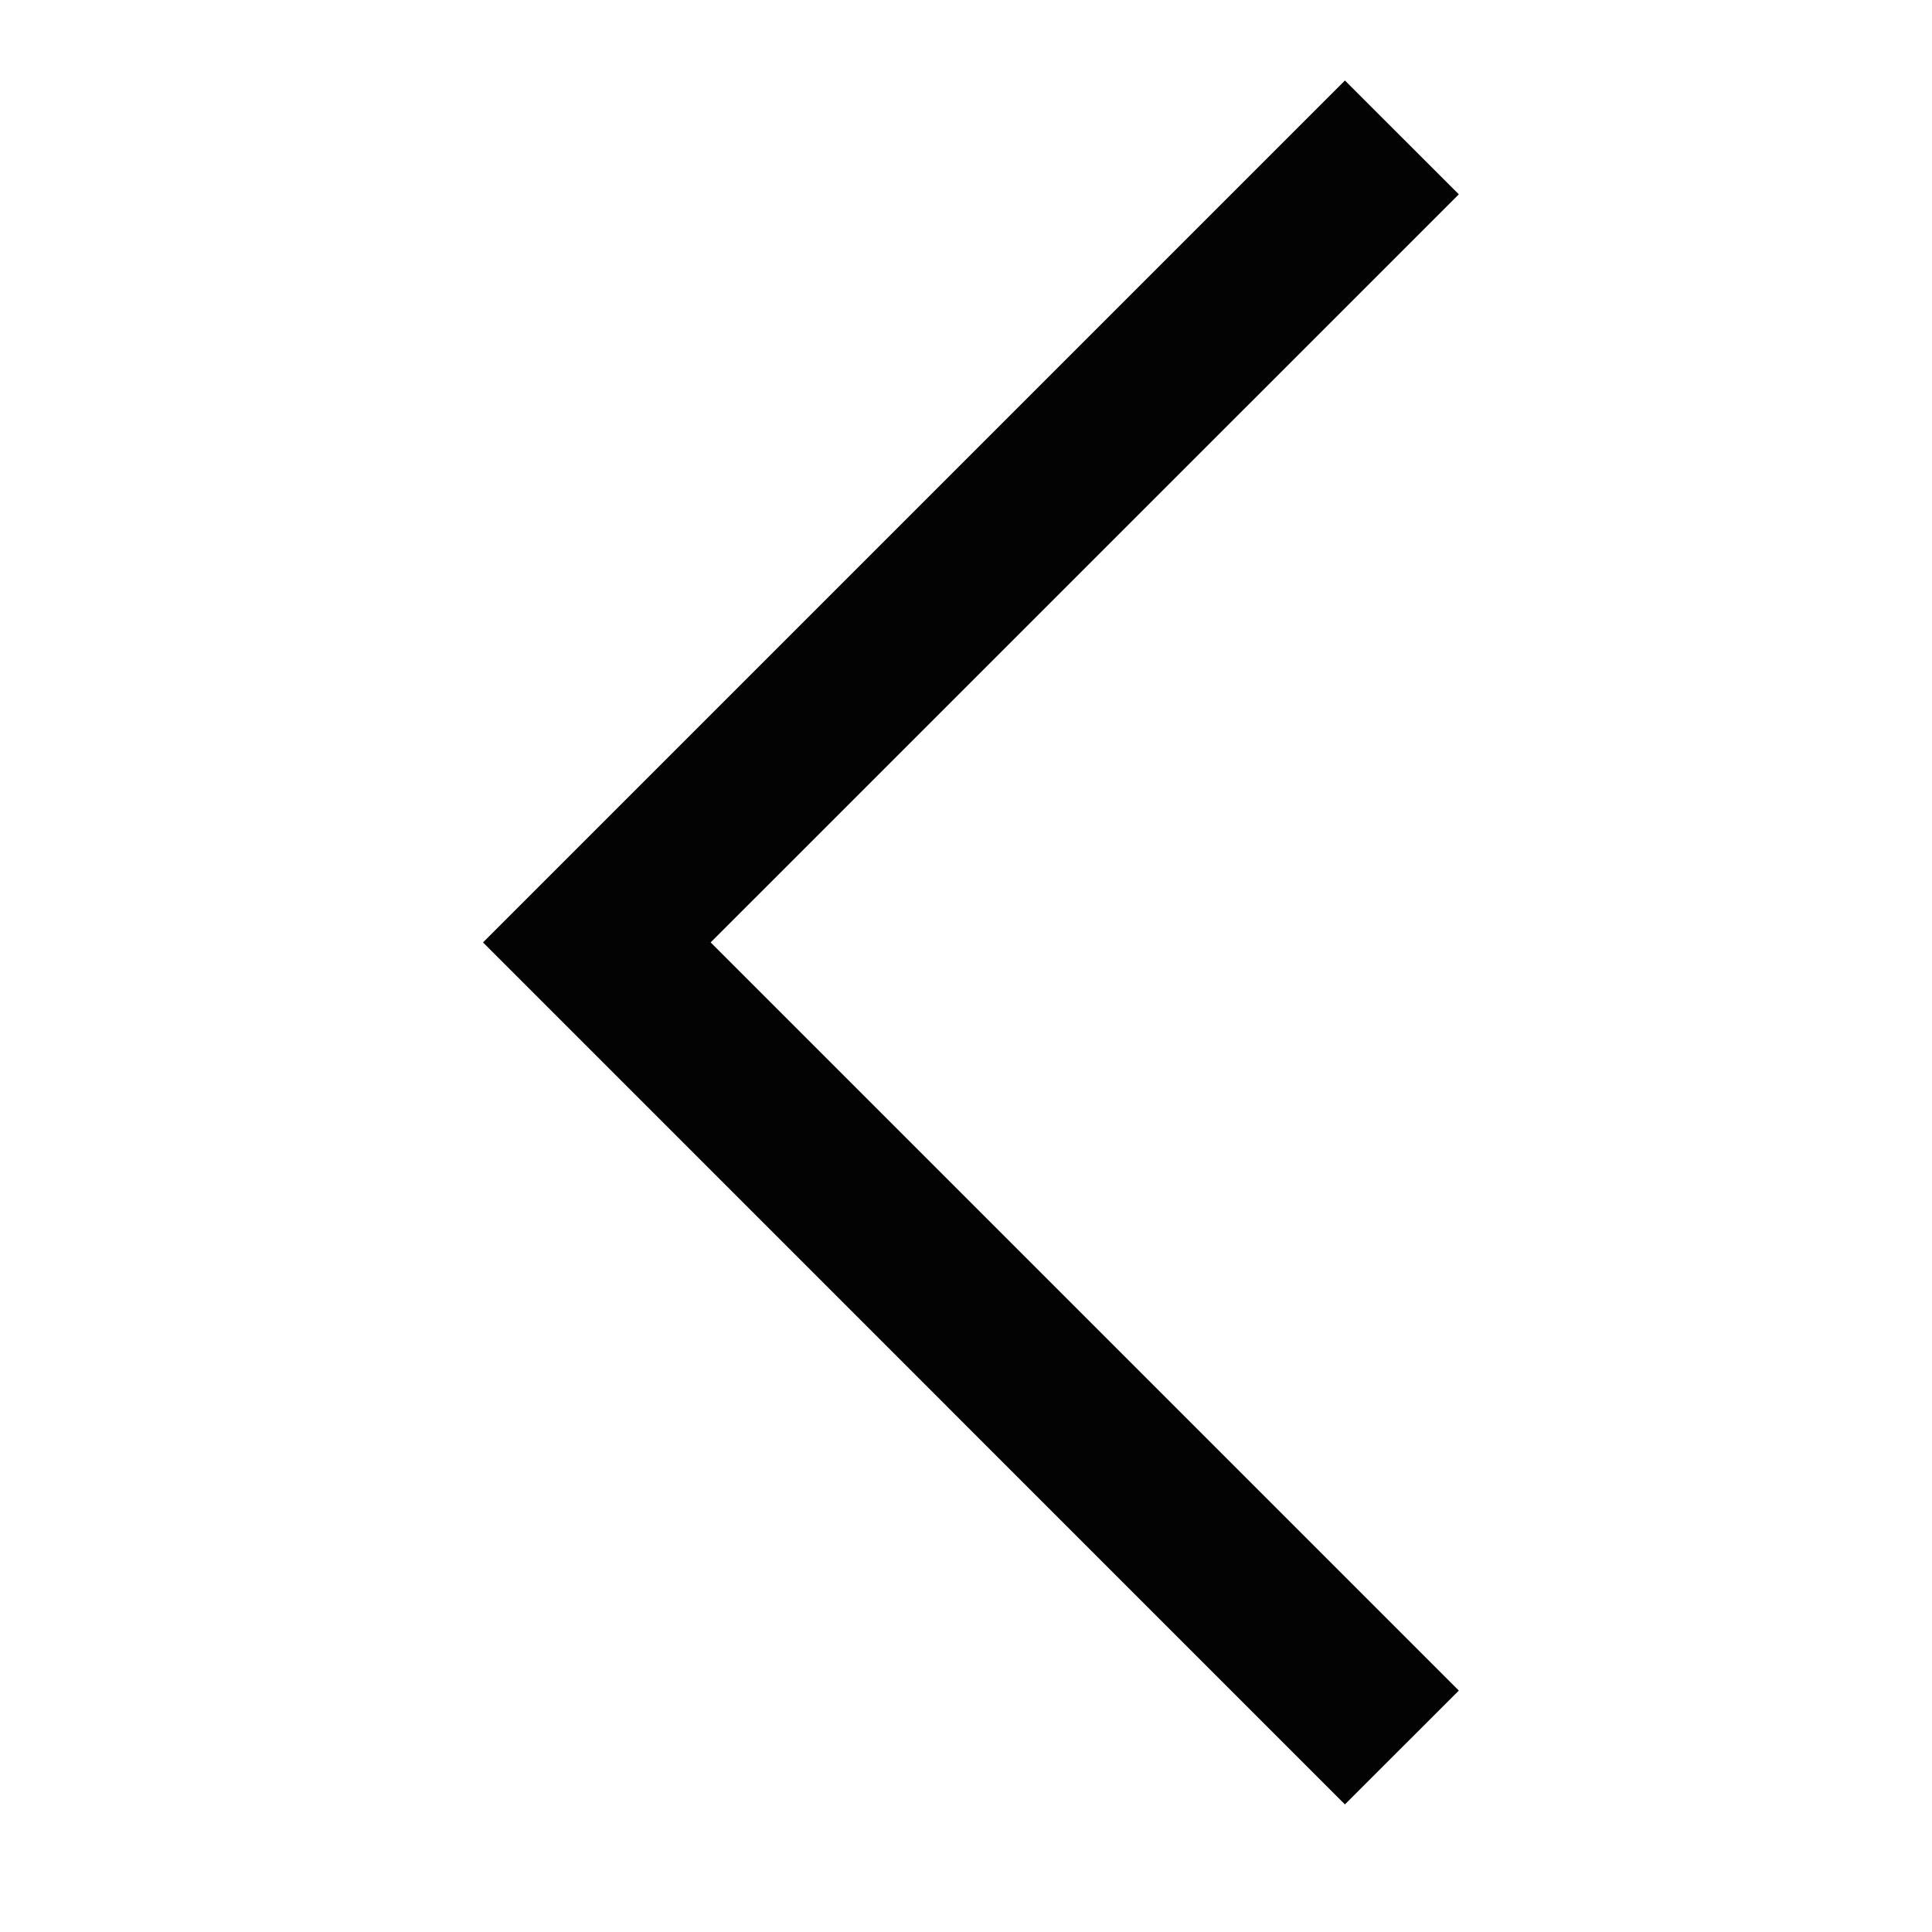
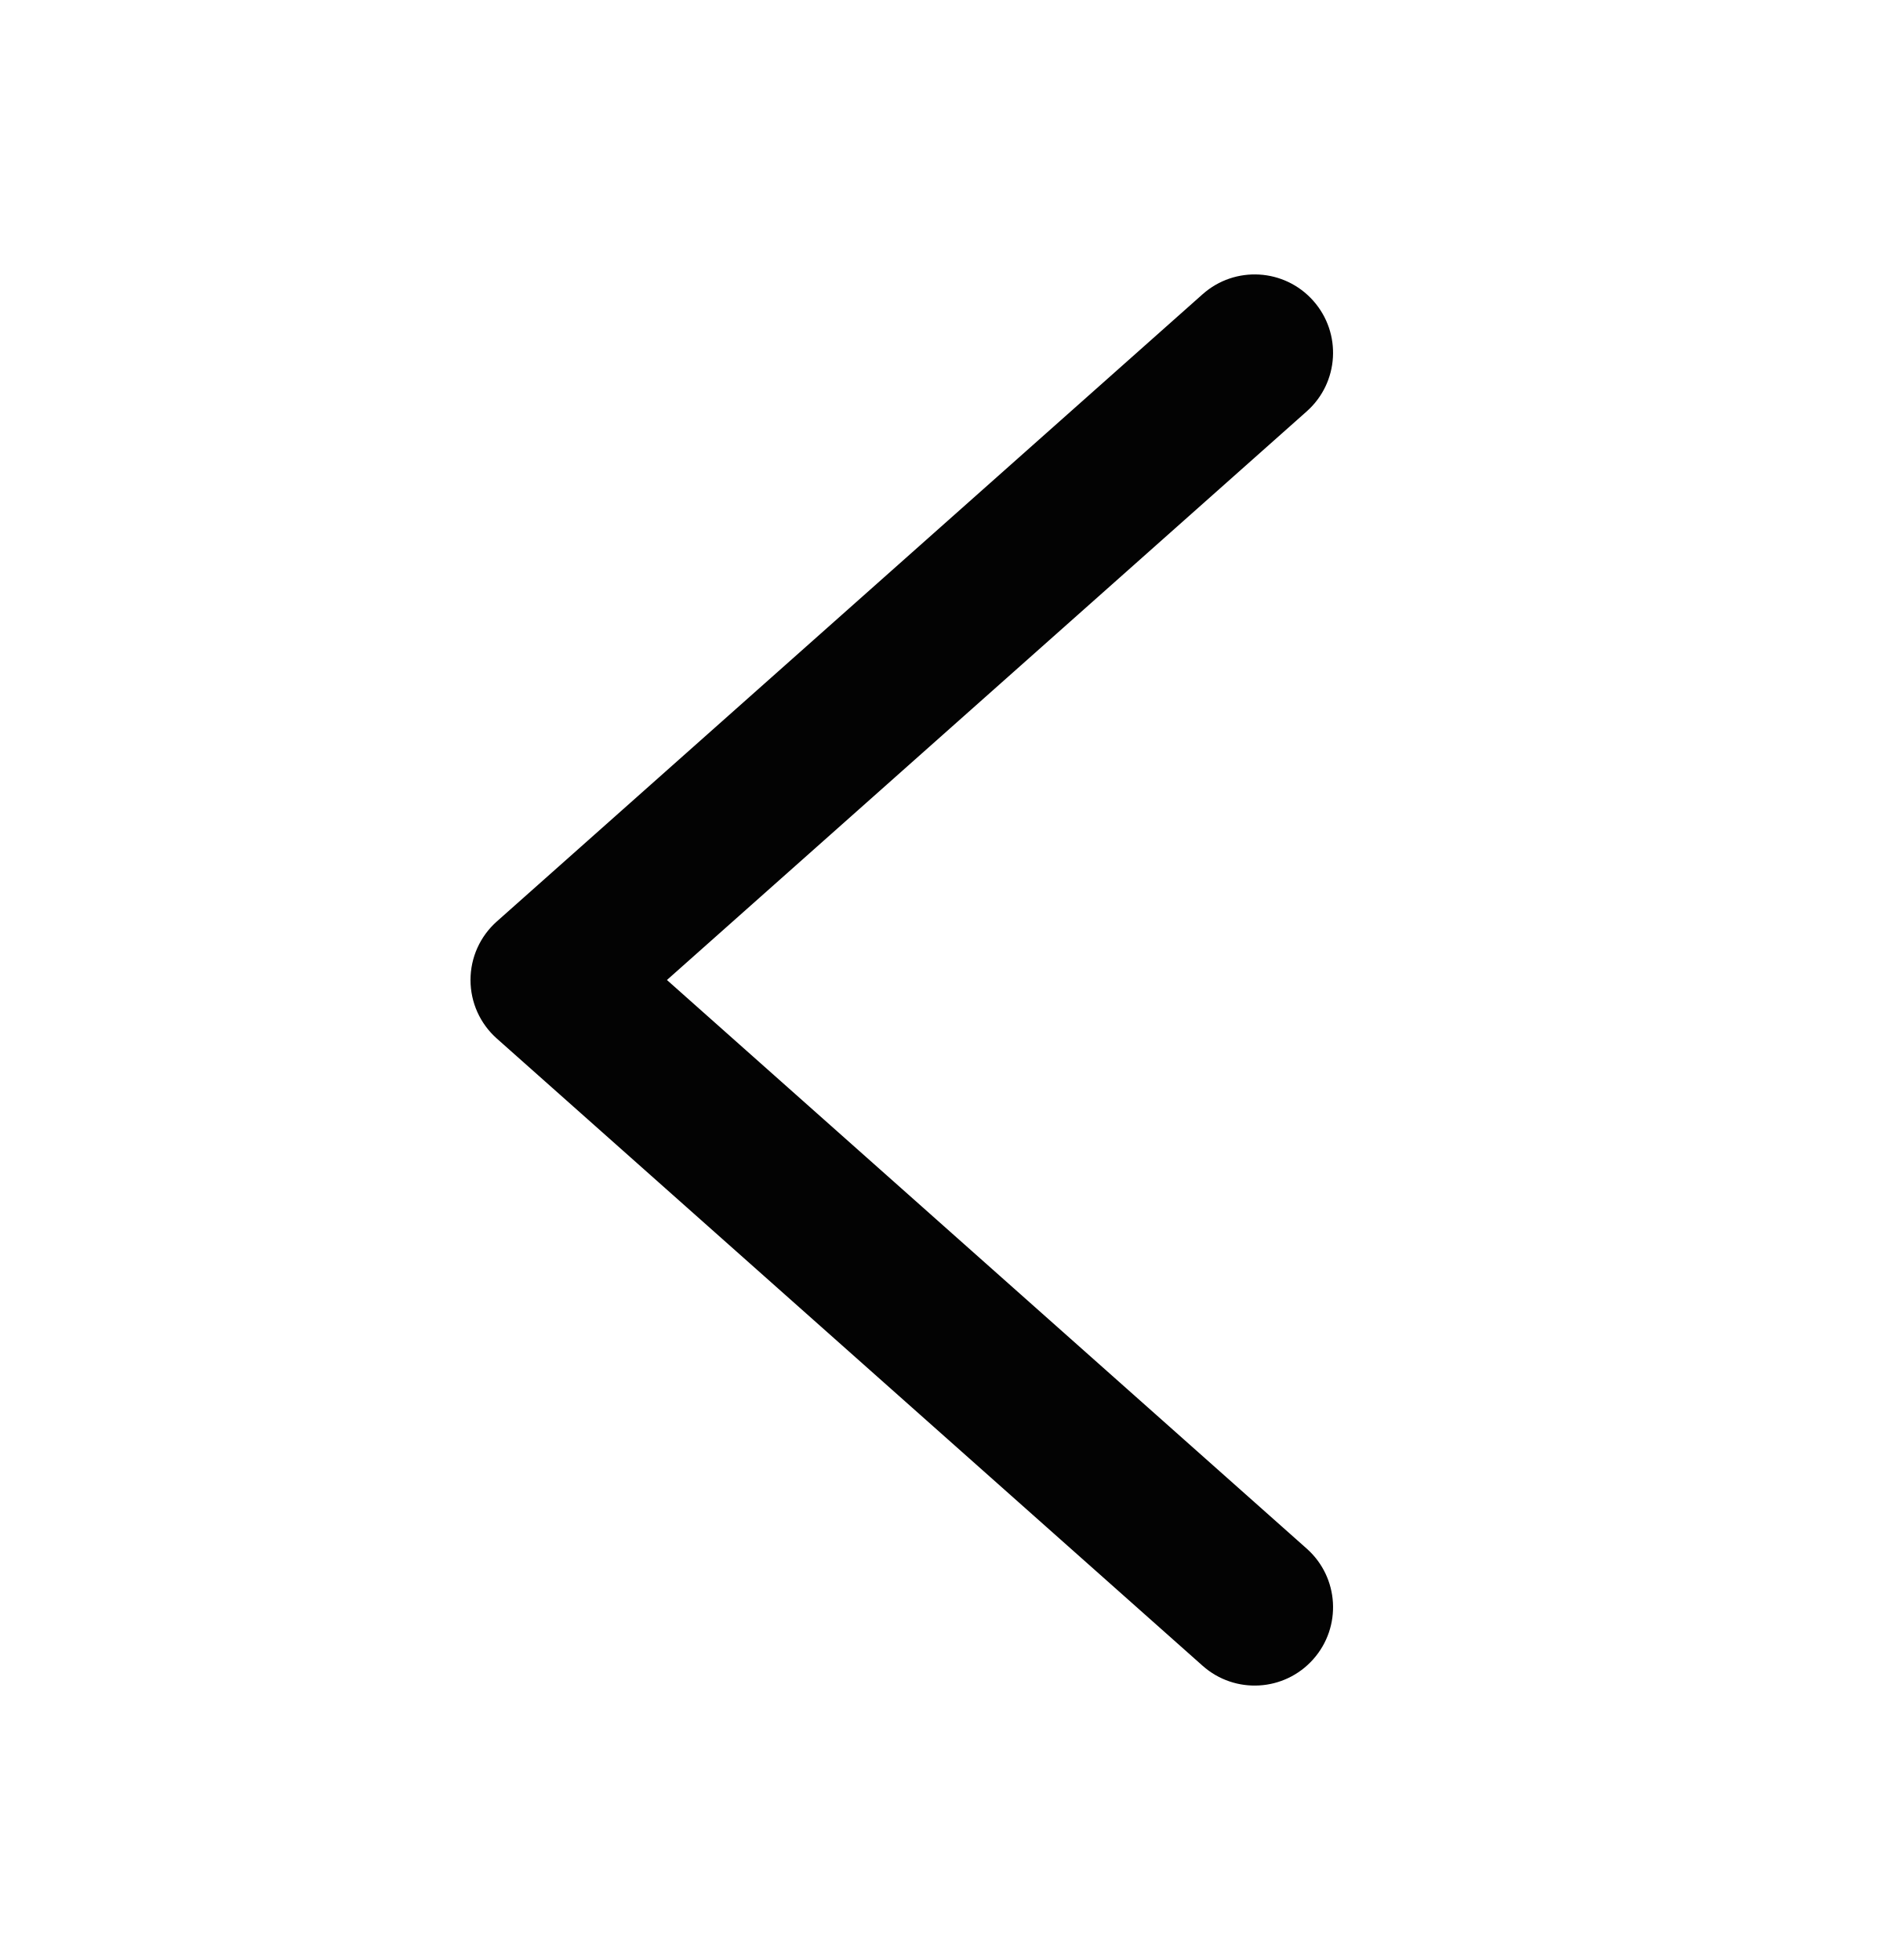
- <svg xmlns="http://www.w3.org/2000/svg" width="24" height="24" viewBox="0 0 24 24" fill="none">
-   <path d="M18.122 2.414L8.828 11.707L18.122 21.001L16.707 22.415L6 11.707L16.707 1L18.122 2.414Z" fill="#030303" />
+ <svg xmlns="http://www.w3.org/2000/svg" width="24" height="25" viewBox="0 0 24 25" fill="none">
+   <path d="M16.747 3.836C16.38 3.423 15.749 3.386 15.336 3.753L6.336 11.753C6.122 11.943 6 12.214 6 12.5C6 12.786 6.122 13.057 6.336 13.247L15.336 21.247C15.749 21.614 16.38 21.577 16.747 21.164C17.114 20.751 17.077 20.12 16.664 19.753L8.505 12.5L16.664 5.247C17.077 4.88 17.114 4.249 16.747 3.836Z" fill="#030303" />
</svg>
